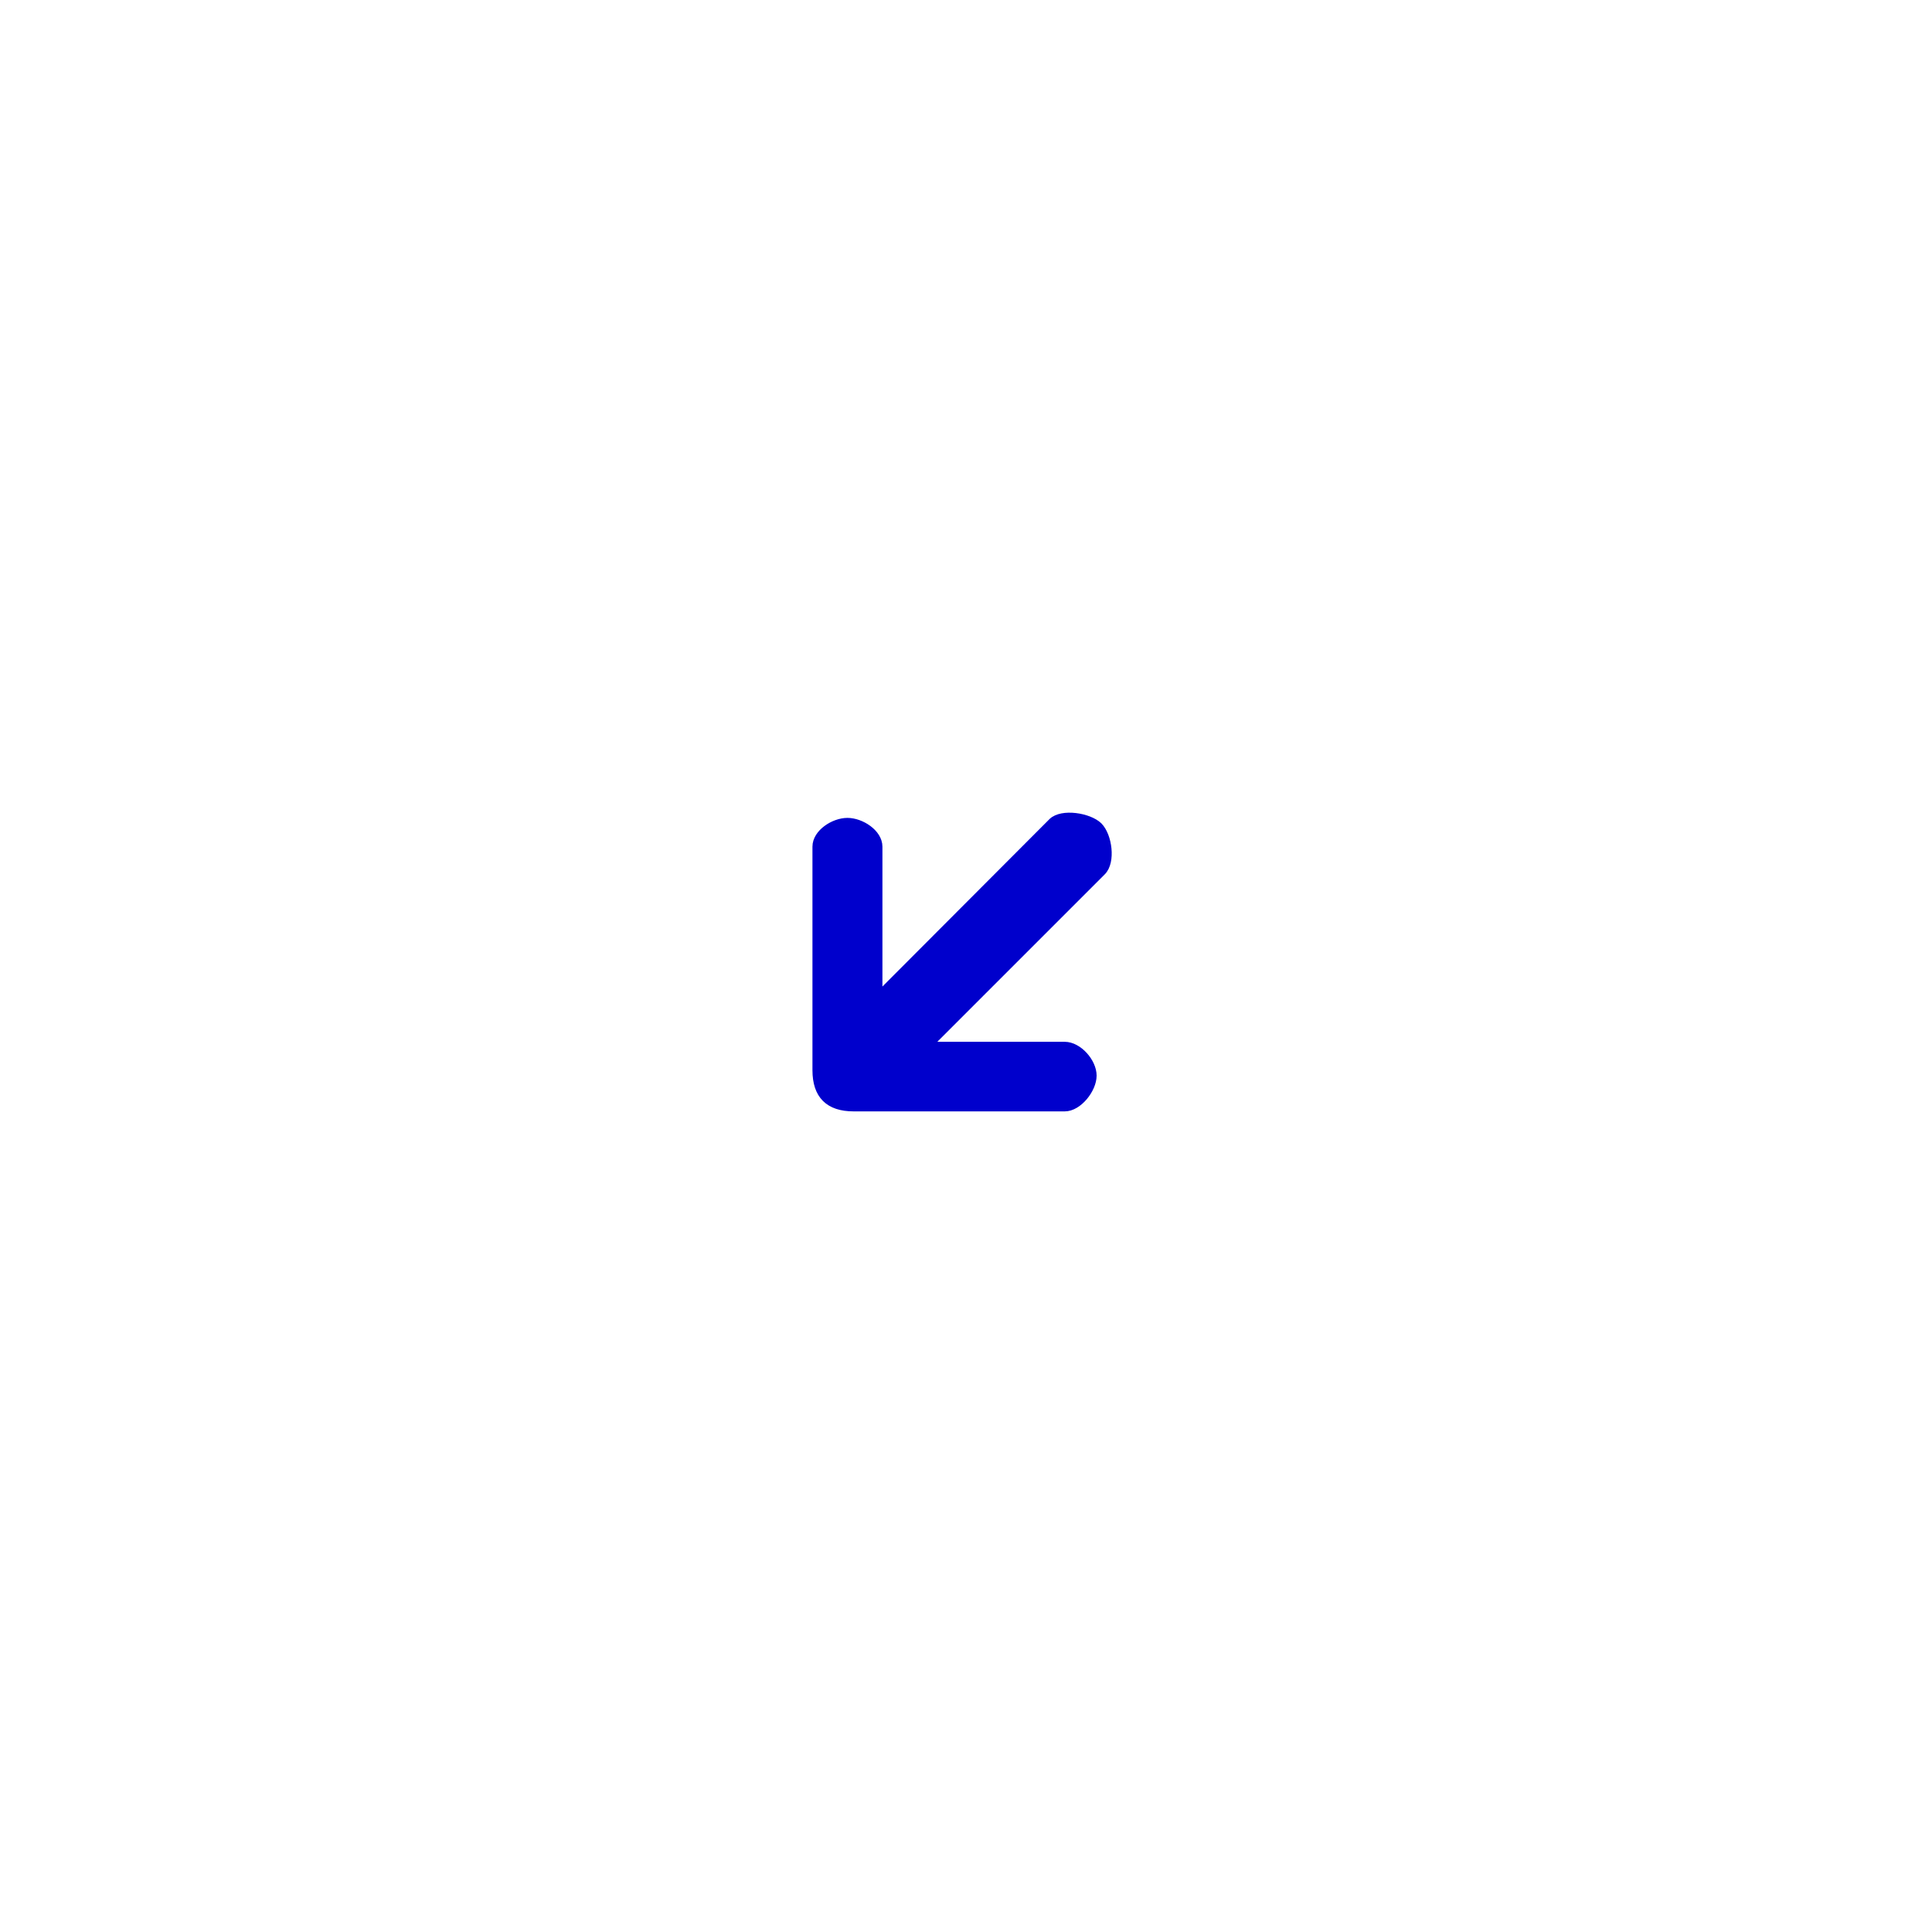
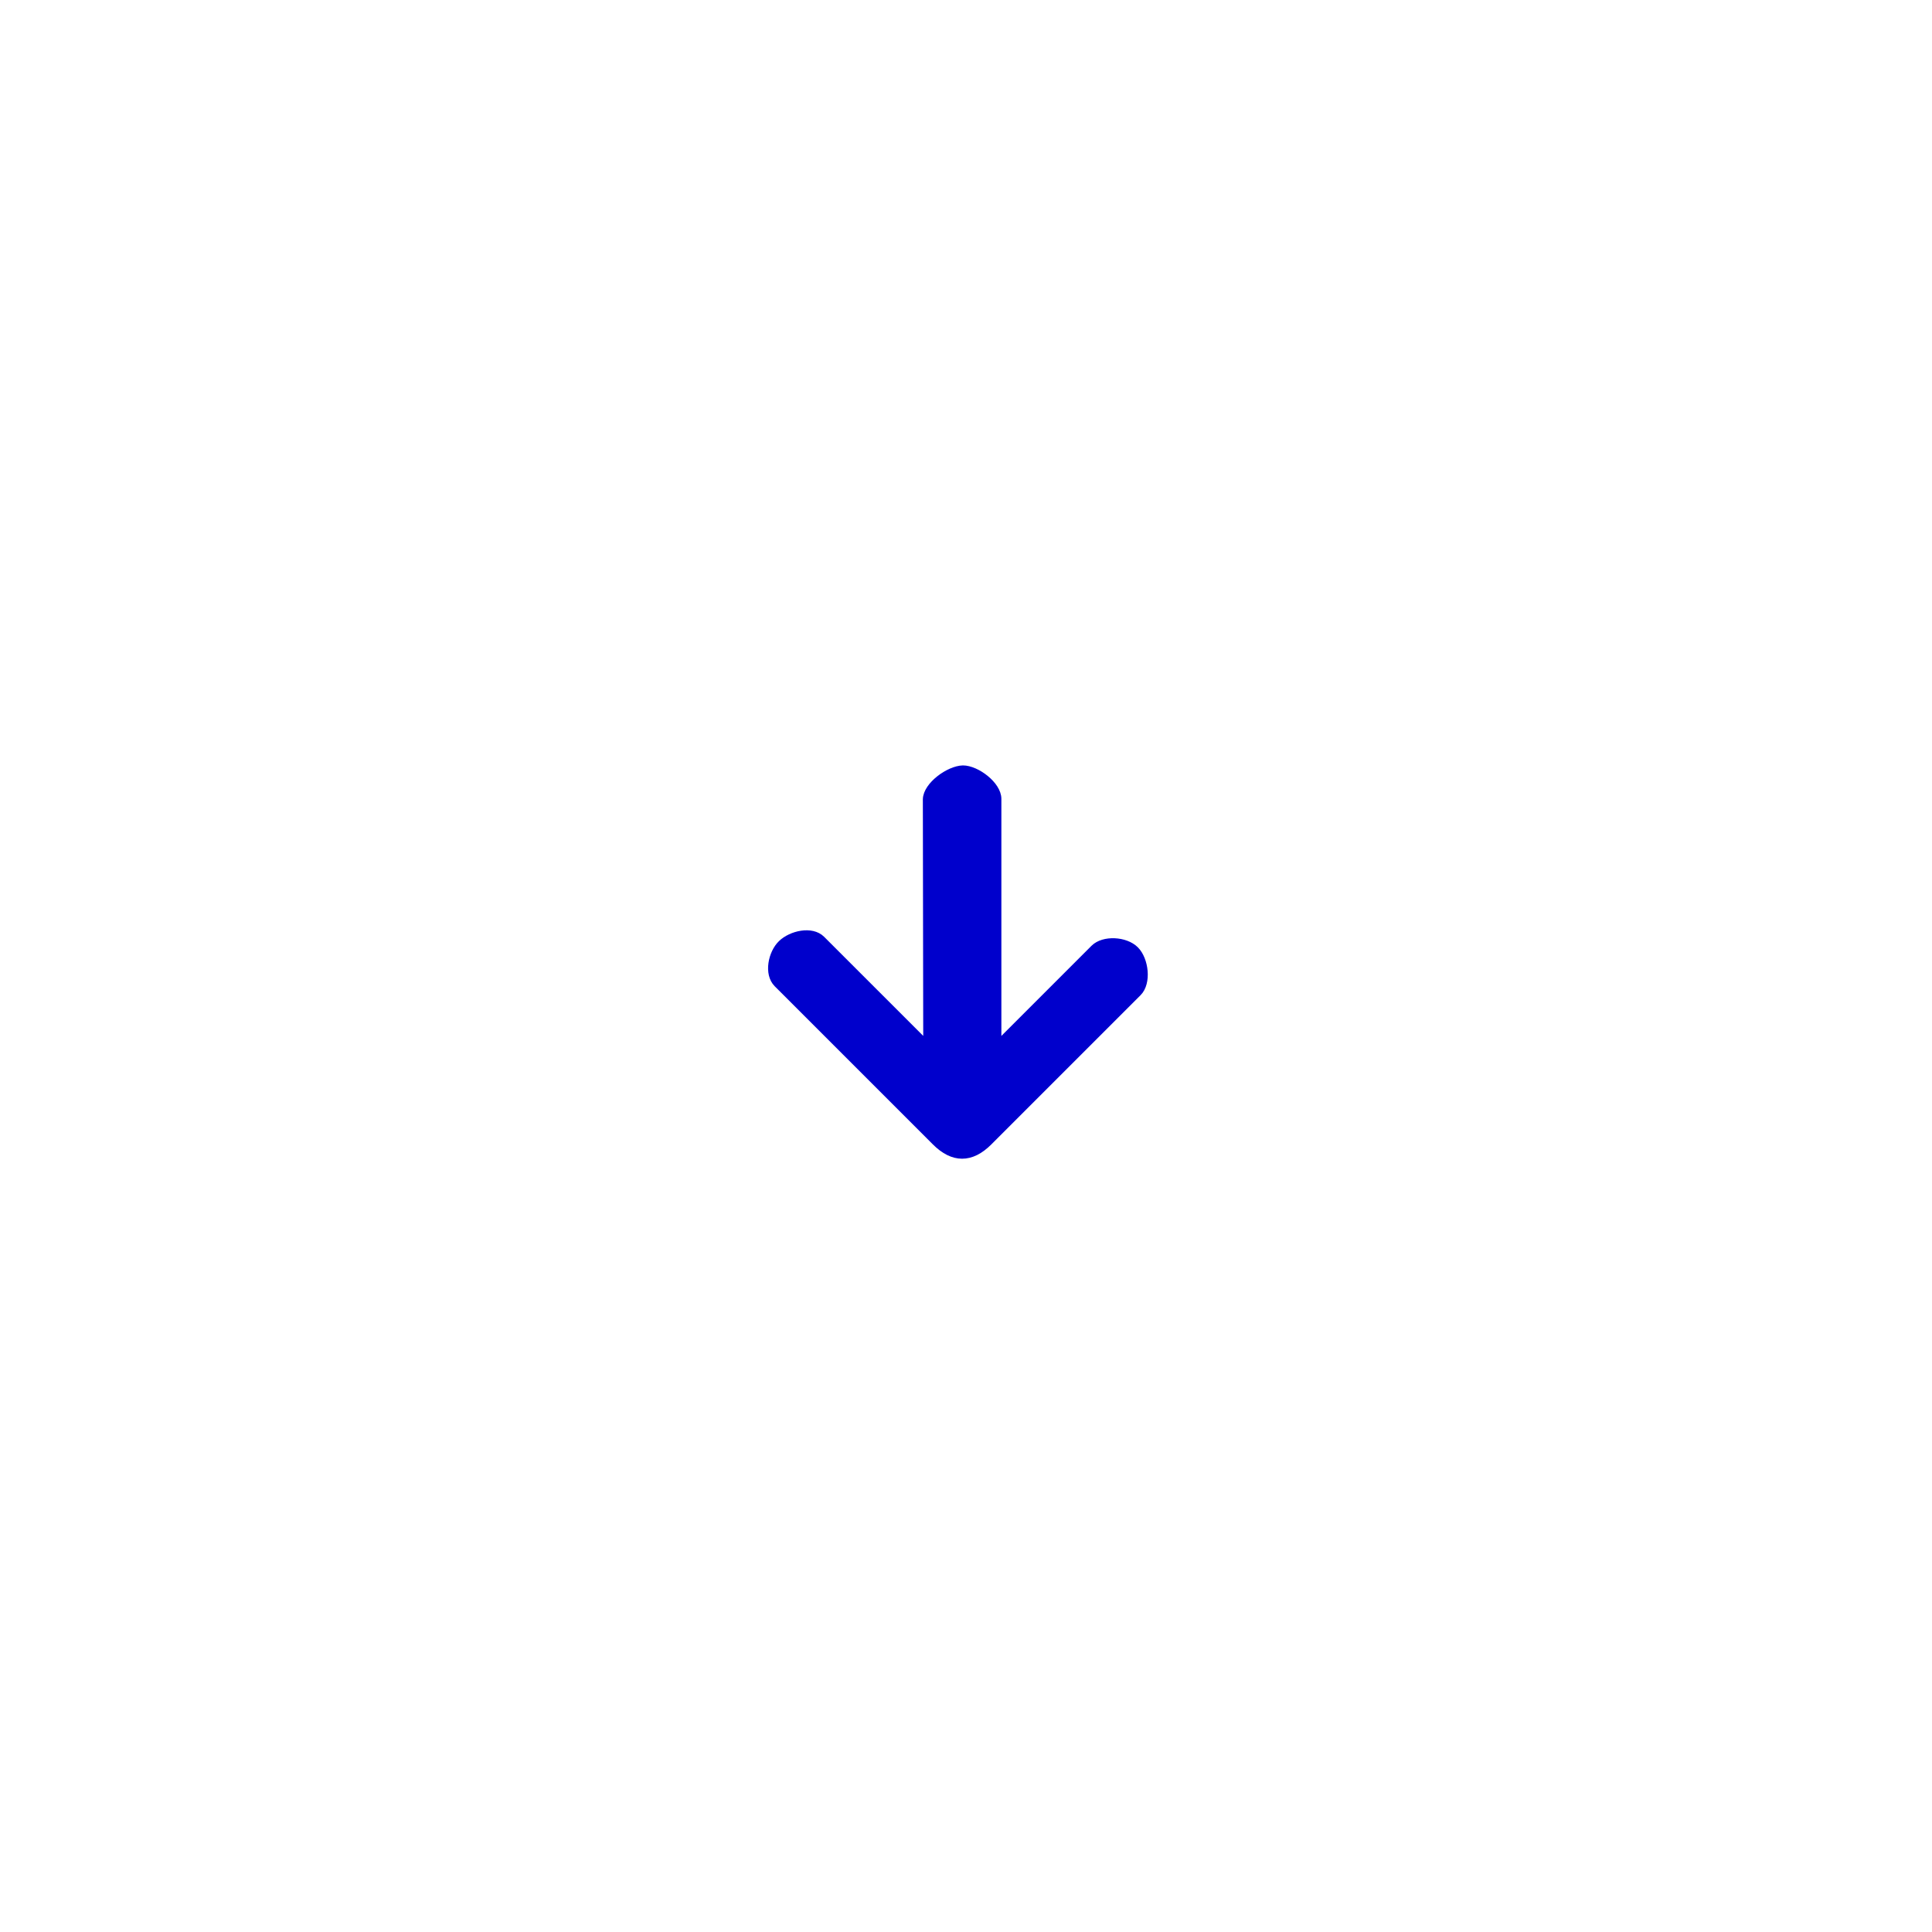
<svg xmlns="http://www.w3.org/2000/svg" version="1.1" id="Layer_1" x="0px" y="0px" viewBox="0 0 497 497" style="enable-background:new 0 0 497 497;" xml:space="preserve">
  <style type="text/css">
	.st0{fill:#0000CC;stroke:#0000CC;stroke-width:2;stroke-miterlimit:10;}
</style>
-   <path class="st0" d="M270.7,211.4L226,256.2v-38.4c0-3.5-4.5-6.4-8-6.4s-8,2.9-8,6.4v57.5c0,6.4,3.2,9.6,9.6,9.6h54.3  c3.5,0,7.2-4.7,7.2-8.2s-3.7-7.7-7.2-7.7h-35.2l44.8-44.8c2.5-2.5,1.6-9.2-0.9-11.7C280.1,210.1,273.2,209,270.7,211.4z" />
+   <path class="st0" d="M238.4,205.6l0.1,63.3l-27.2-27.2c-2.5-2.5-7.7-1.3-10.2,1.1s-3.6,7.7-1.1,10.2l40.7,40.7  c4.5,4.5,9.1,4.5,13.6,0l38.4-38.4c2.5-2.5,1.8-8.4-0.7-10.9c-2.5-2.5-8.1-2.8-10.5-0.4l-24.9,24.9v-63.4c0-3.5-5.4-7.6-8.9-7.6  C244.1,198,238.5,202.1,238.4,205.6z" />
</svg>
